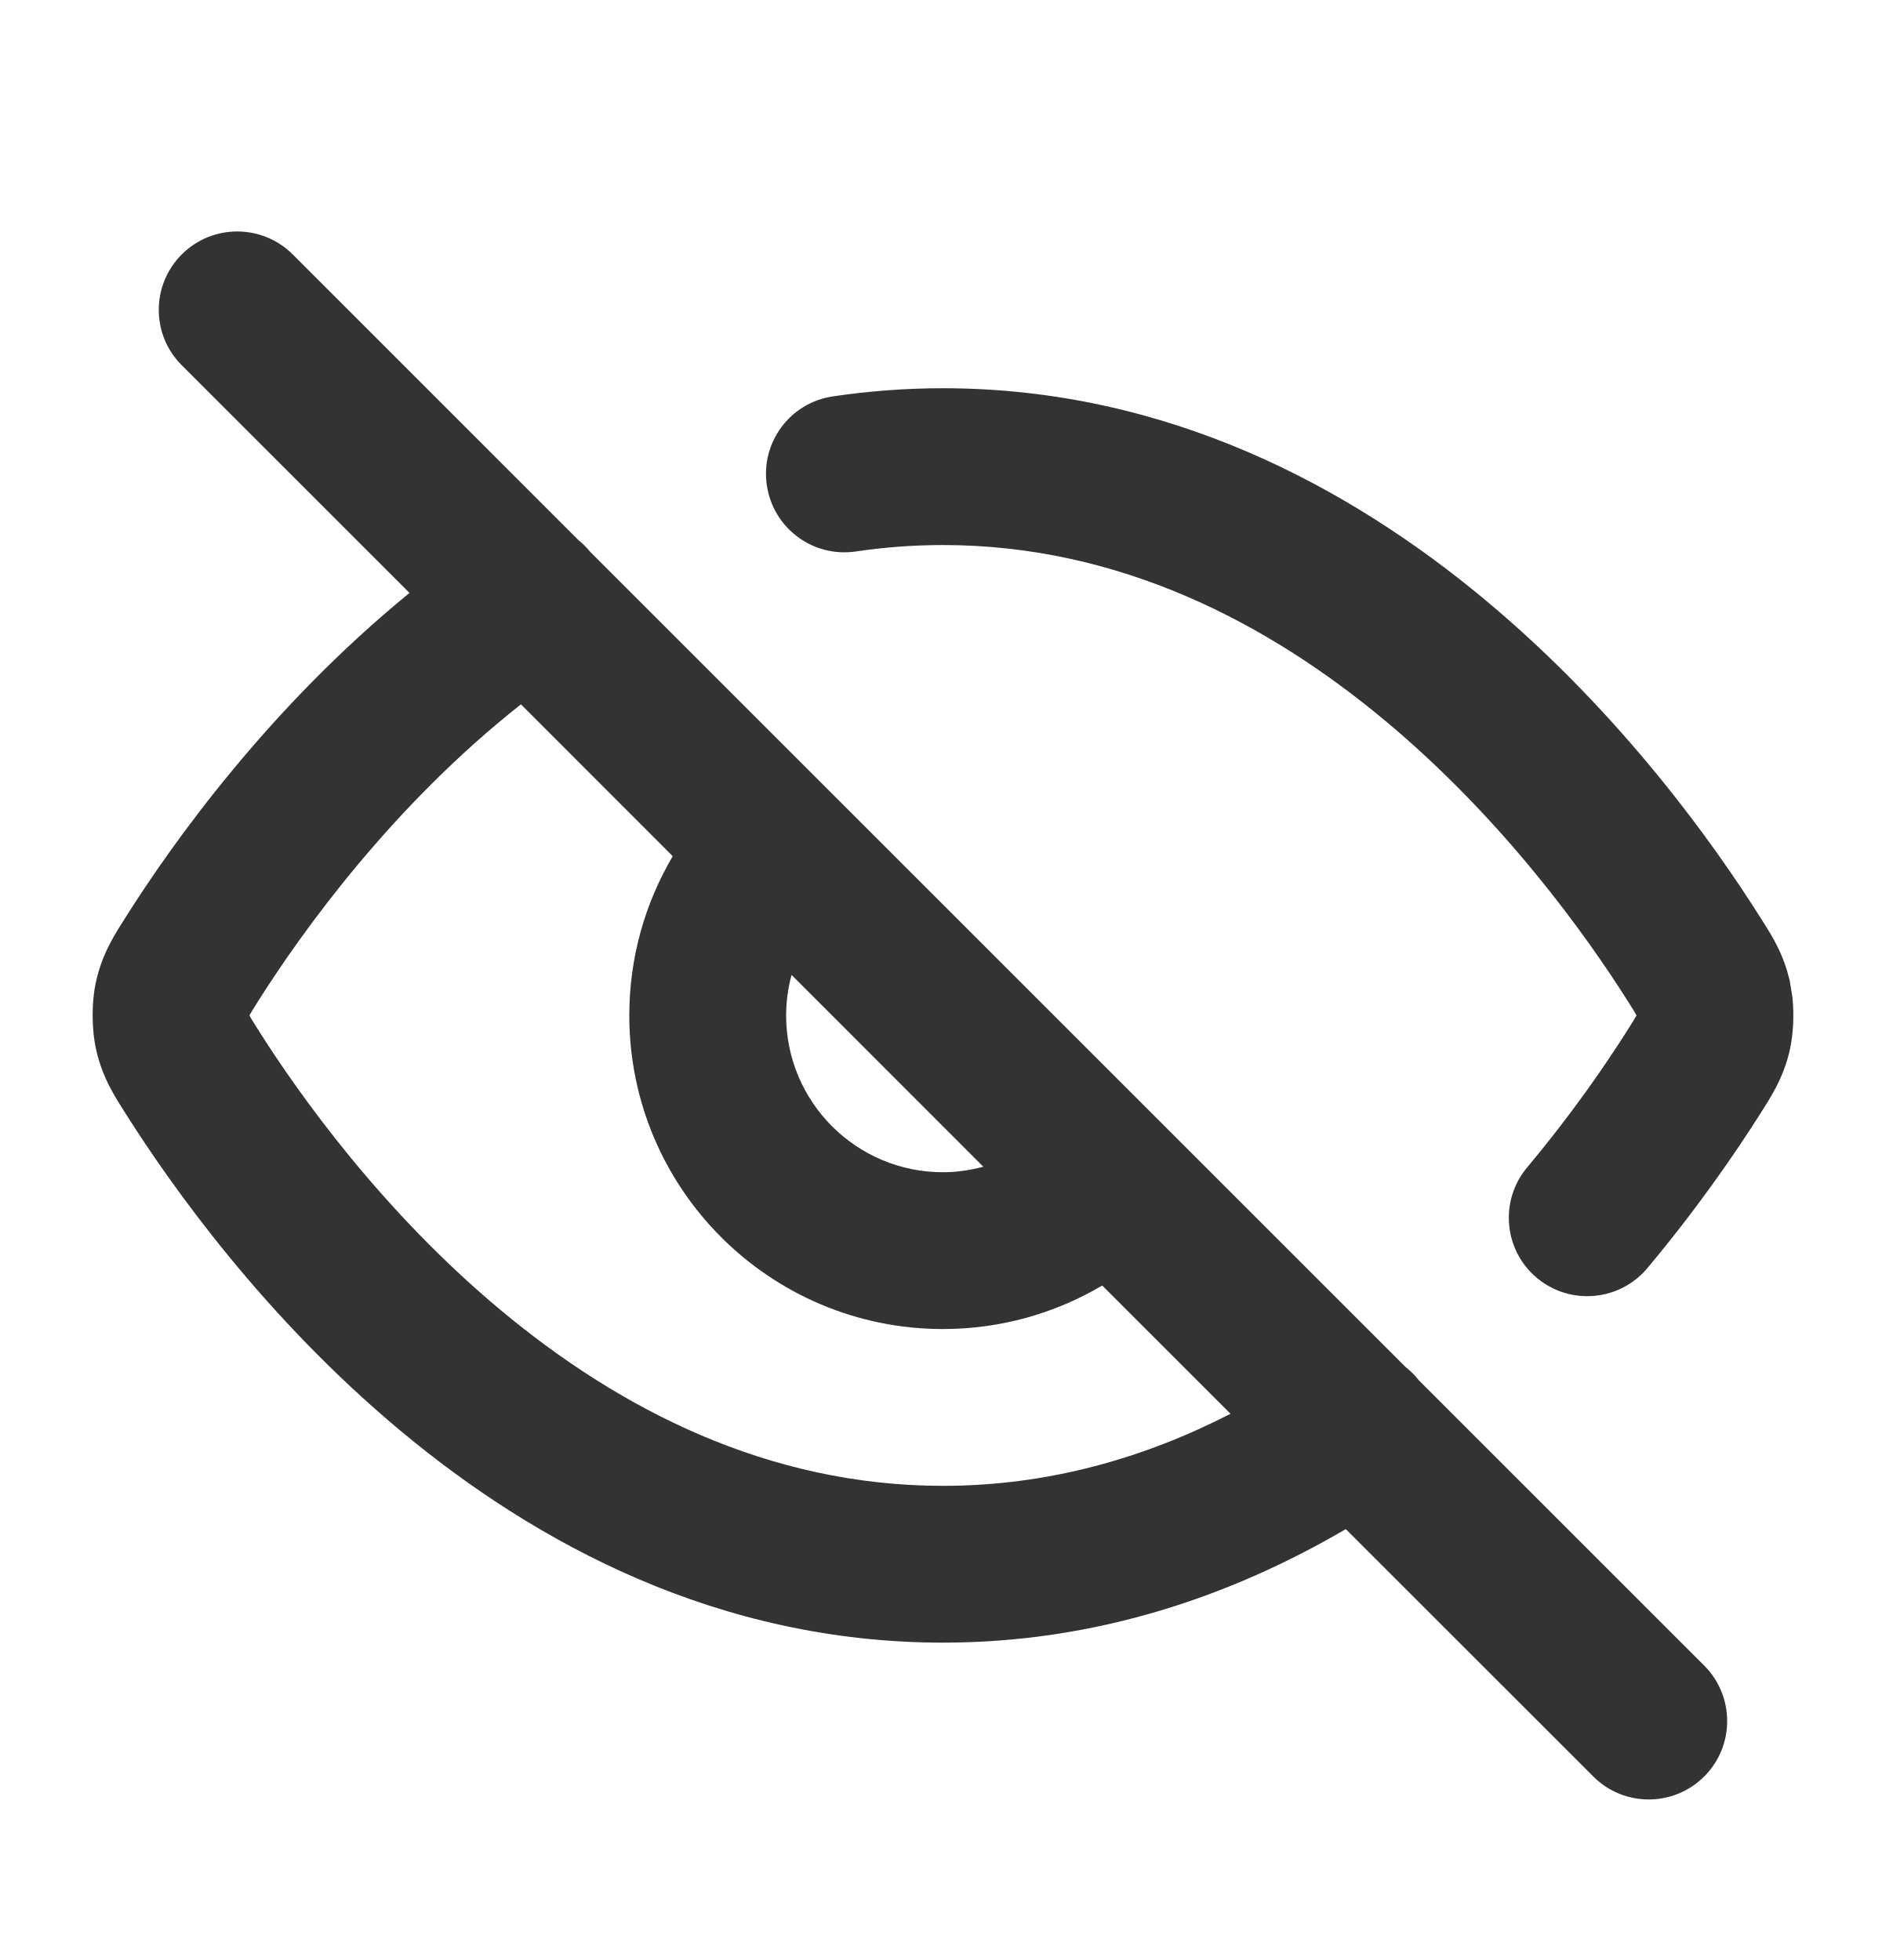
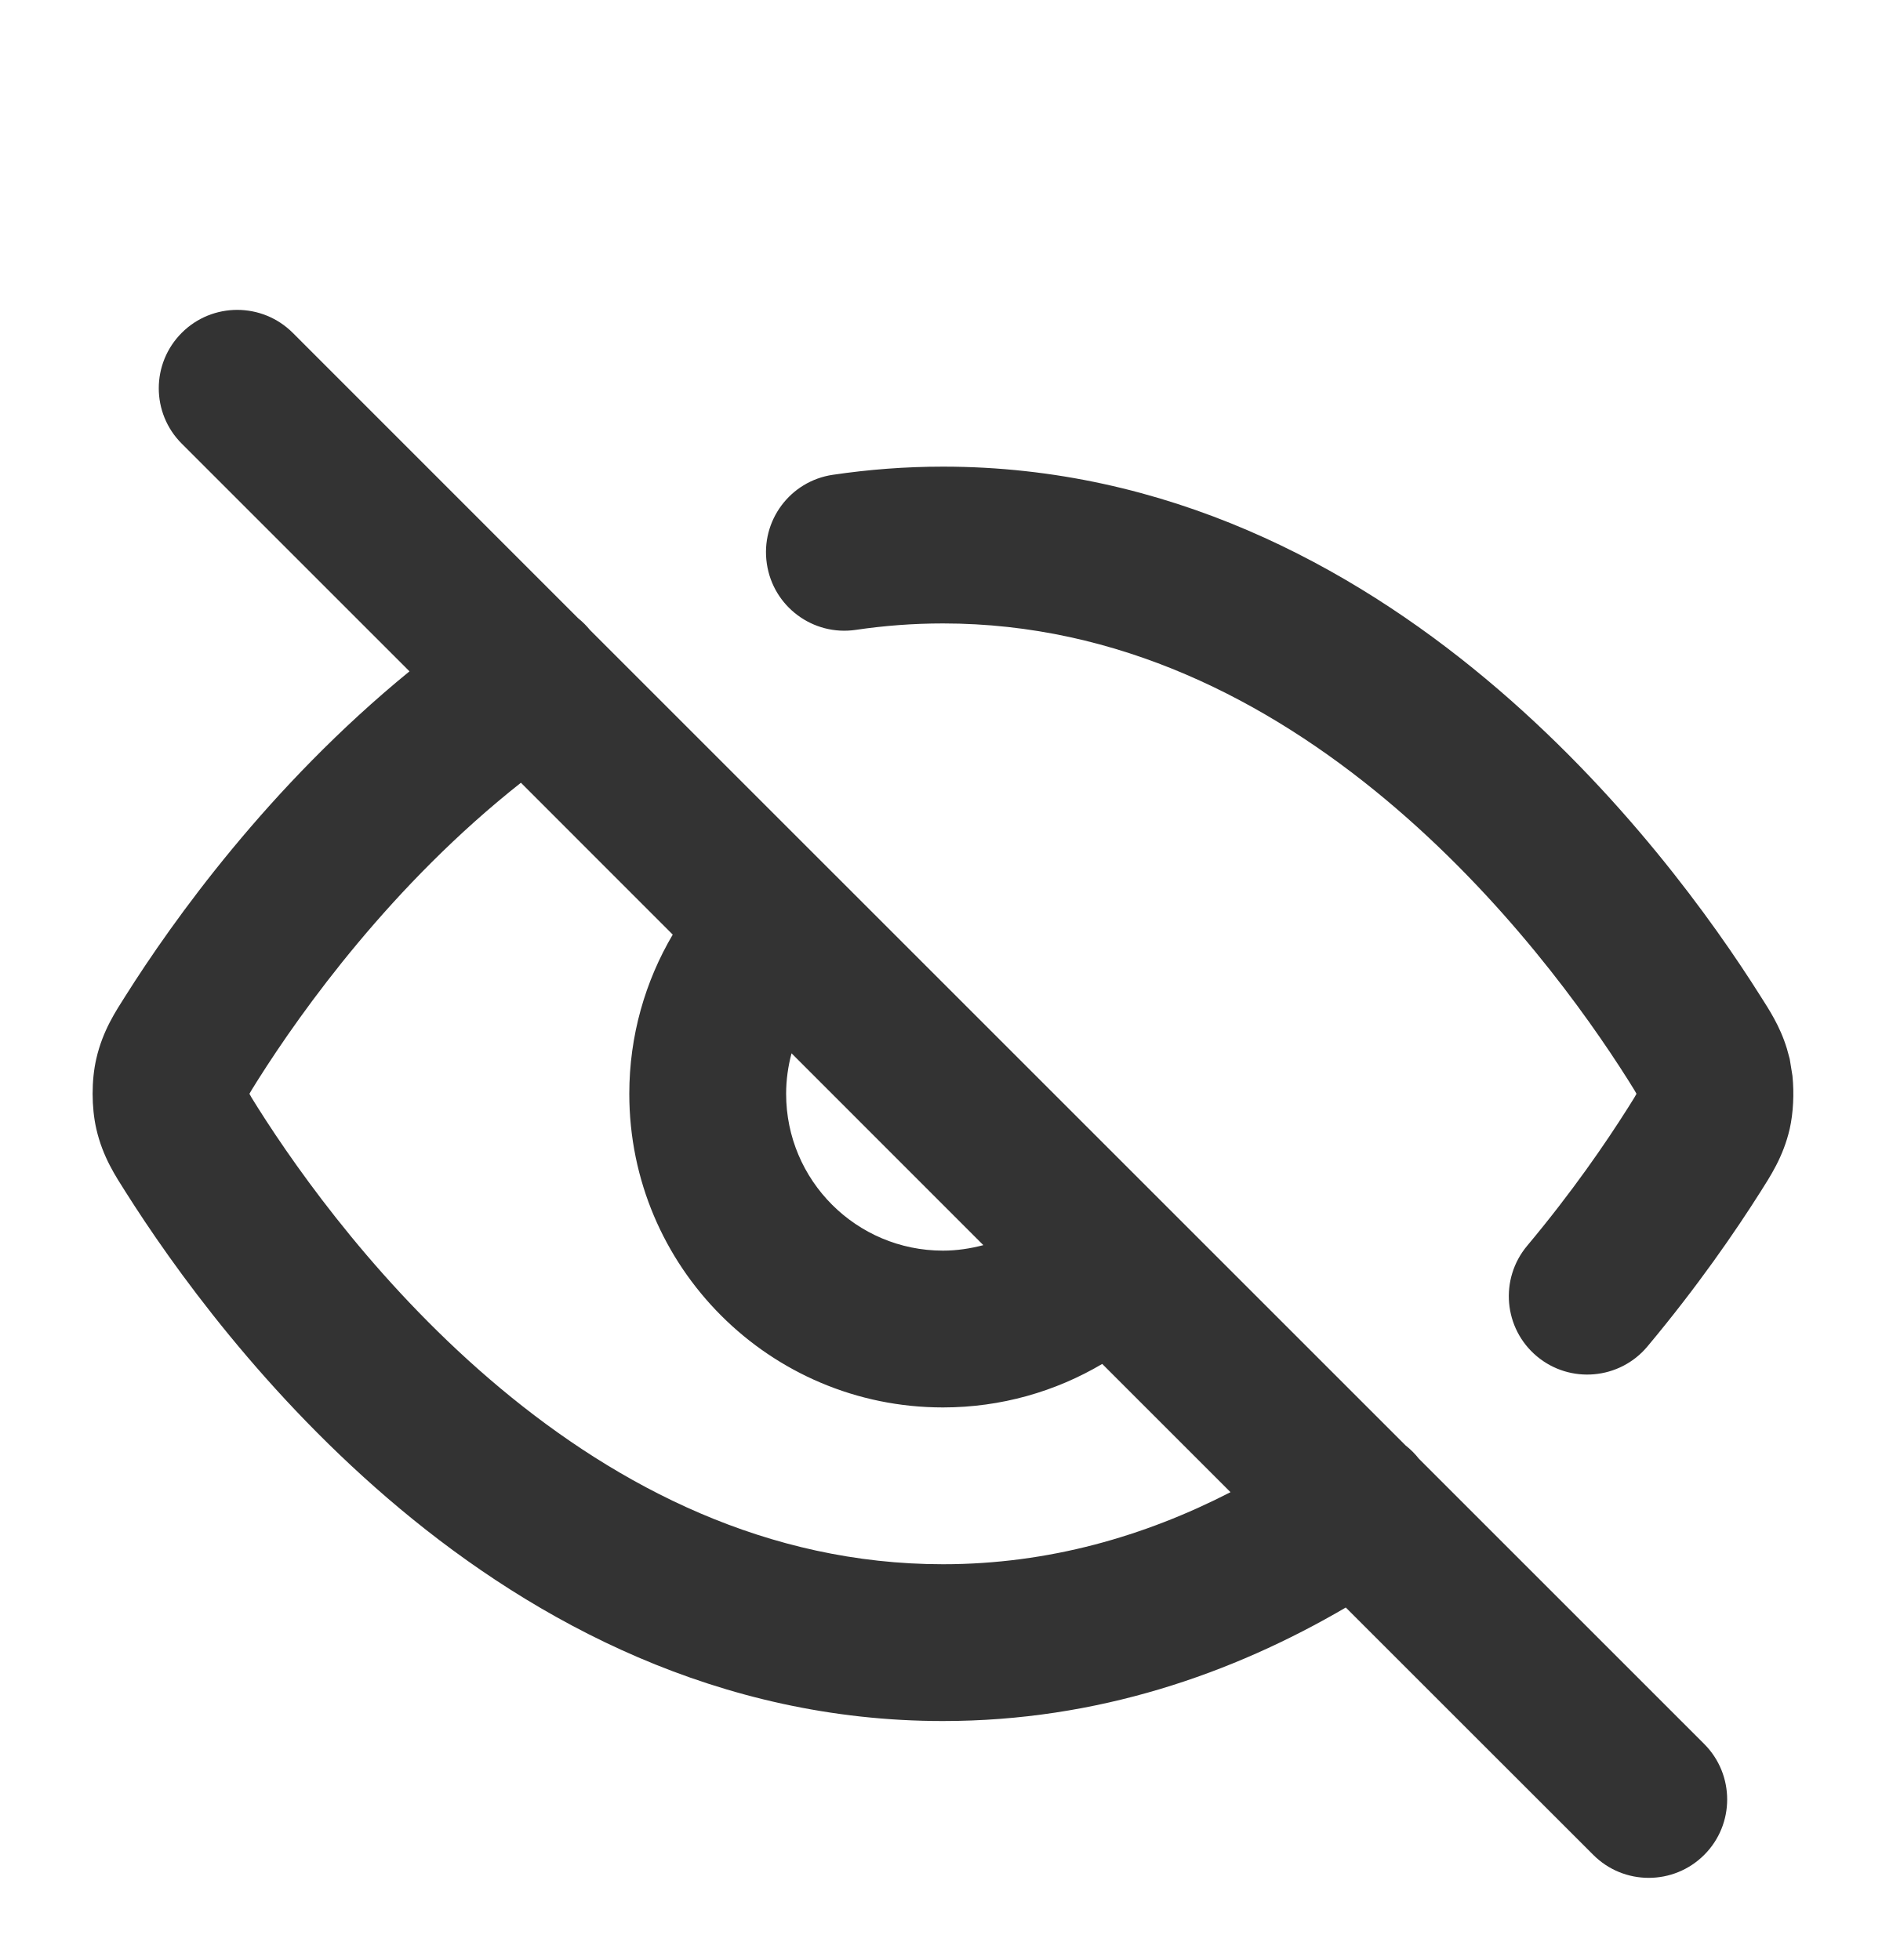
- <svg xmlns="http://www.w3.org/2000/svg" width="24" height="25" viewBox="0 0 24 25" fill="none">
+ <svg xmlns="http://www.w3.org/2000/svg" width="24" height="25" viewBox="0 -0.5 24 24" fill="none">
  <path d="M2.318 3.245C2.708 2.855 3.342 2.855 3.733 3.245L7.372 6.885C7.427 6.929 7.478 6.98 7.524 7.036L17.925 17.437C17.988 17.486 18.045 17.544 18.096 17.608L21.733 21.245C22.123 21.636 22.123 22.269 21.733 22.659C21.342 23.05 20.708 23.05 20.318 22.659L17.162 19.504C15.718 20.349 13.996 20.952 12.025 20.952C9.163 20.952 6.83 19.688 5.102 18.245C3.376 16.804 2.192 15.138 1.599 14.199C1.479 14.009 1.31 13.759 1.228 13.398C1.166 13.126 1.165 12.777 1.228 12.505C1.31 12.144 1.48 11.893 1.6 11.703C2.202 10.749 3.427 9.029 5.222 7.563L2.318 4.659C1.927 4.269 1.927 3.636 2.318 3.245ZM6.643 8.984C5.004 10.278 3.859 11.873 3.291 12.771C3.256 12.828 3.231 12.867 3.21 12.901C3.196 12.924 3.187 12.94 3.181 12.951V12.952C3.187 12.963 3.195 12.979 3.209 13.002C3.23 13.036 3.255 13.076 3.29 13.132C3.823 13.975 4.877 15.452 6.383 16.709C7.887 17.964 9.781 18.952 12.025 18.952C13.377 18.952 14.602 18.593 15.692 18.033L14.056 16.397C13.461 16.749 12.766 16.952 12.025 16.952C9.816 16.952 8.025 15.161 8.025 12.952C8.025 12.211 8.228 11.516 8.579 10.921L6.643 8.984ZM12.025 4.952C14.886 4.952 17.22 6.216 18.948 7.659C20.675 9.1 21.858 10.766 22.45 11.705C22.555 11.871 22.698 12.083 22.787 12.375L22.823 12.506L22.858 12.722C22.881 12.947 22.869 13.195 22.823 13.399C22.74 13.76 22.57 14.011 22.45 14.202C22.131 14.706 21.648 15.41 21.008 16.175C20.654 16.598 20.022 16.654 19.599 16.3C19.175 15.945 19.12 15.314 19.475 14.89C20.046 14.208 20.477 13.579 20.758 13.134C20.794 13.077 20.819 13.037 20.84 13.003C20.854 12.979 20.863 12.963 20.869 12.952V12.951C20.863 12.94 20.855 12.925 20.841 12.902C20.82 12.868 20.795 12.828 20.76 12.772C20.227 11.929 19.173 10.452 17.667 9.195C16.163 7.94 14.268 6.952 12.025 6.952C11.643 6.952 11.273 6.981 10.914 7.034C10.368 7.115 9.859 6.737 9.779 6.19C9.698 5.644 10.075 5.136 10.621 5.056C11.075 4.989 11.543 4.952 12.025 4.952ZM3.182 12.976V12.975L3.181 12.973C3.181 12.974 3.182 12.976 3.182 12.976ZM10.025 12.952C10.025 14.056 10.92 14.952 12.025 14.952C12.203 14.952 12.376 14.925 12.54 14.882L10.094 12.435C10.05 12.6 10.025 12.773 10.025 12.952Z" fill="#333333" style="fill:#333333;fill:color(display-p3 0.2 0.2 0.2);fill-opacity:1;" />
</svg>
